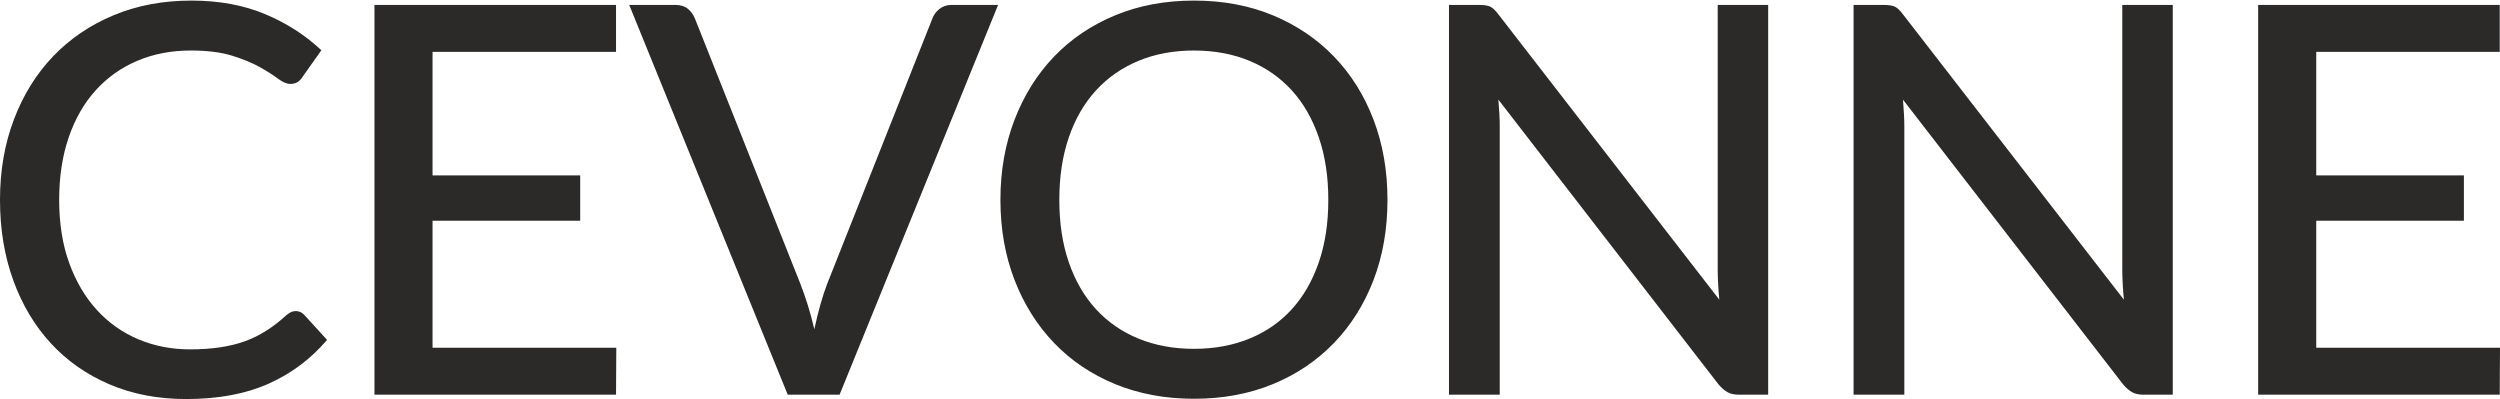
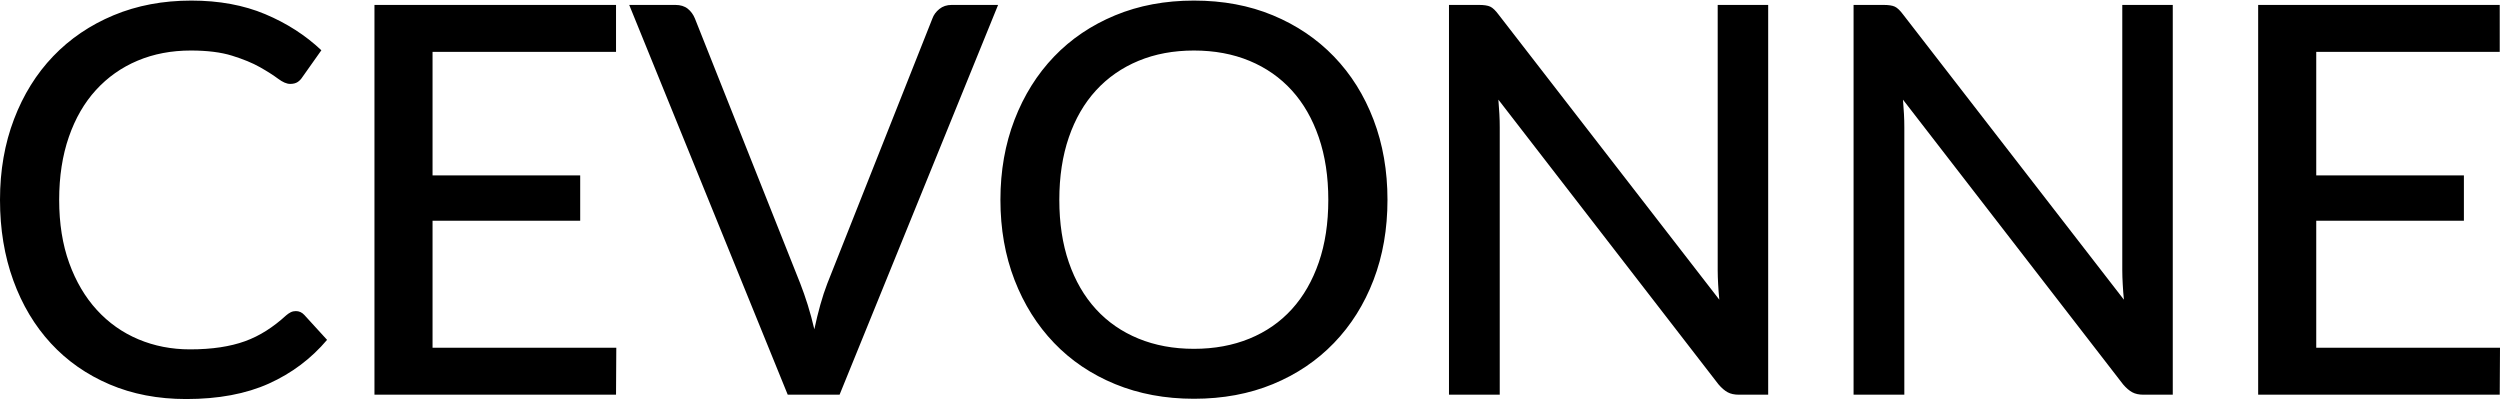
<svg xmlns="http://www.w3.org/2000/svg" xml:space="preserve" width="254mm" height="40.488mm" version="1.0" style="shape-rendering:geometricPrecision; text-rendering:geometricPrecision; image-rendering:optimizeQuality; fill-rule:evenodd; clip-rule:evenodd" viewBox="0 0 25400 4048.76">
  <defs>
    <style type="text/css">
   
-     .fil0 {fill:#2B2A29;fill-rule:nonzero}
+     .fil0 {fill:#000000;fill-rule:nonzero}
   
  </style>
  </defs>
  <g id="Layer_x0020_1">
    <path class="fil0" d="M3005.88 3160.69c33.09,0 61.59,12.9 85.49,38.61l231.65 253.71c-161.79,191.2 -358.51,339.19 -591.06,444 -232.57,104.8 -512.93,157.19 -840.19,157.19 -286.8,0 -546.01,-49.64 -778.58,-148.91 -232.57,-99.28 -431.13,-238.1 -595.67,-416.43 -164.54,-178.31 -292.31,-391.59 -382.4,-639.78 -90.08,-248.2 -135.13,-521.19 -135.13,-819.03 0,-297.84 47.8,-570.83 142.49,-819.02 94.67,-248.22 227.05,-461.47 398.02,-639.8 170.99,-178.34 375.97,-317.14 614.06,-416.41 238.07,-99.26 500.98,-148.92 789.62,-148.92 281.28,0 531.31,45.96 750.08,137.88 218.79,91.92 409.06,214.18 570.85,366.8l-193.04 272.99c-12.87,20.24 -28.5,36.79 -47.8,49.65 -19.3,12.85 -45.05,19.29 -76.3,19.29 -34.92,0 -75.38,-17.46 -122.25,-52.4 -46.89,-34.93 -108.48,-74.46 -184.77,-117.65 -76.3,-43.21 -170.99,-81.8 -283.12,-116.75 -112.14,-34.94 -251.88,-52.4 -419.17,-52.4 -196.72,0 -376.88,34.01 -540.51,102.96 -163.63,68.94 -304.26,168.21 -422.84,297.83 -118.6,129.62 -210.52,288.64 -275.77,477.09 -65.28,188.45 -98.36,401.7 -98.36,638.86 0,240.84 34.01,455.02 102.04,642.56 68.01,187.5 161.77,346.54 281.28,477.05 119.49,130.54 260.14,229.82 421.92,297.83 161.79,68.03 336.44,102.05 523.96,102.05 113.99,0 216.94,-7.35 307.95,-21.16 91,-13.76 174.65,-34 250.95,-61.56 76.29,-27.59 147.99,-63.43 216.02,-106.64 68.01,-43.19 135.13,-94.67 201.31,-155.36 14.71,-12.86 30.33,-23.89 46.88,-32.18 16.54,-8.27 34,-11.95 52.39,-11.95zm3255.73 372.3l-2.76 477.09 -2454.34 0 0 -3960.05 2454.34 0 0 477.09 -1864.19 0 0 1254.74 1500.17 0 0 460.55 -1500.17 0 0 1290.58 1866.95 0zm3878.97 -3482.96l-1610.49 3960.05 -526.73 0 -1610.48 -3960.05 468.8 0c51.48,0 93.76,12.86 125.94,38.62 32.17,25.72 56.08,58.83 72.62,99.26l1069.98 2691.5c25.75,66.19 51.48,138.82 76.3,217.86 24.82,79.05 46.89,161.8 67.1,248.19 18.39,-86.39 38.61,-169.14 60.68,-248.19 22.05,-79.04 45.96,-151.67 71.69,-217.86l1067.22 -2691.5c12.89,-36.77 36.78,-68.94 70.78,-96.52 34.03,-27.58 75.39,-41.36 125.03,-41.36l471.56 0zm3956.19 1980.02c0,295.99 -46.89,567.15 -141.56,814.43 -94.69,247.27 -228.91,460.55 -401.72,639.8 -172.81,179.25 -379.63,318.97 -620.47,418.23 -240.84,99.3 -508.35,148.92 -802.49,148.92 -292.32,0 -558.9,-49.62 -800.65,-148.92 -241.77,-99.26 -448.59,-238.98 -620.49,-418.23 -171.89,-179.25 -306.1,-392.53 -401.7,-639.8 -95.6,-247.28 -143.4,-518.44 -143.4,-814.43 0,-294.15 47.8,-565.31 143.4,-813.51 95.6,-248.21 229.81,-462.39 401.7,-641.63 171.9,-179.25 378.72,-318.97 620.49,-419.18 241.75,-100.17 508.33,-149.83 800.65,-149.83 294.14,0 561.65,49.66 802.49,149.83 240.84,100.21 447.66,239.93 620.47,419.18 172.81,179.24 307.03,393.42 401.72,641.63 94.67,248.2 141.56,519.36 141.56,813.51zm-601.19 0c0,-235.32 -32.17,-446.75 -96.52,-634.27 -64.34,-187.53 -155.35,-346.54 -273.93,-477.07 -118.58,-130.55 -261.98,-230.73 -430.2,-300.59 -168.22,-69.87 -356.66,-104.81 -564.4,-104.81 -207.75,0 -395.27,34.94 -563.49,104.81 -168.22,69.86 -312.55,170.04 -432.04,300.59 -119.49,130.53 -211.43,289.54 -275.78,477.07 -64.34,187.52 -96.51,398.95 -96.51,634.27 0,237.16 32.17,448.59 96.51,635.18 64.35,186.62 156.29,345.63 275.78,476.16 119.49,130.55 263.82,229.81 432.04,298.77 168.22,68.94 355.74,103.86 563.49,103.86 207.74,0 396.18,-34.92 564.4,-103.86 168.22,-68.96 311.62,-168.22 430.2,-298.77 118.58,-130.53 209.59,-289.54 273.93,-476.16 64.35,-186.59 96.52,-398.02 96.52,-635.18zm4469.12 -1980.02l0 3960.05 -297.84 0c-45.96,0 -83.65,-8.27 -113.97,-24.82 -30.34,-16.55 -61.6,-43.22 -92.85,-79.97l-2236.49 -2892.84c3.68,49.66 7.36,98.36 10.11,146.16 2.75,47.81 3.68,92.86 3.68,135.14l0 2716.33 -515.69 0 0 -3960.05 303.35 0c51.47,0 90.08,5.53 115.81,17.48 25.75,11.94 54.25,39.53 85.51,81.79l2241.99 2895.58c-5.52,-53.31 -9.18,-105.7 -11.95,-156.27 -2.75,-50.57 -4.59,-97.44 -4.59,-141.57l0 -2697.01 512.93 0zm4110.62 0l0 3960.05 -297.84 0c-45.96,0 -83.65,-8.27 -113.98,-24.82 -30.34,-16.55 -61.59,-43.22 -92.84,-79.97l-2236.5 -2892.84c3.68,49.66 7.36,98.36 10.12,146.16 2.75,47.81 3.68,92.86 3.68,135.14l0 2716.33 -515.69 0 0 -3960.05 303.35 0c51.46,0 90.08,5.53 115.81,17.48 25.75,11.94 54.25,39.53 85.5,81.79l2242 2895.58c-5.52,-53.31 -9.19,-105.7 -11.95,-156.27 -2.76,-50.57 -4.6,-97.44 -4.6,-141.57l0 -2697.01 512.94 0zm3324.67 3482.96l-2.77 477.09 -2454.33 0 0 -3960.05 2454.33 0 0 477.09 -1864.19 0 0 1254.74 1500.18 0 0 460.55 -1500.18 0 0 1290.58 1866.96 0z" />
  </g>
</svg>
